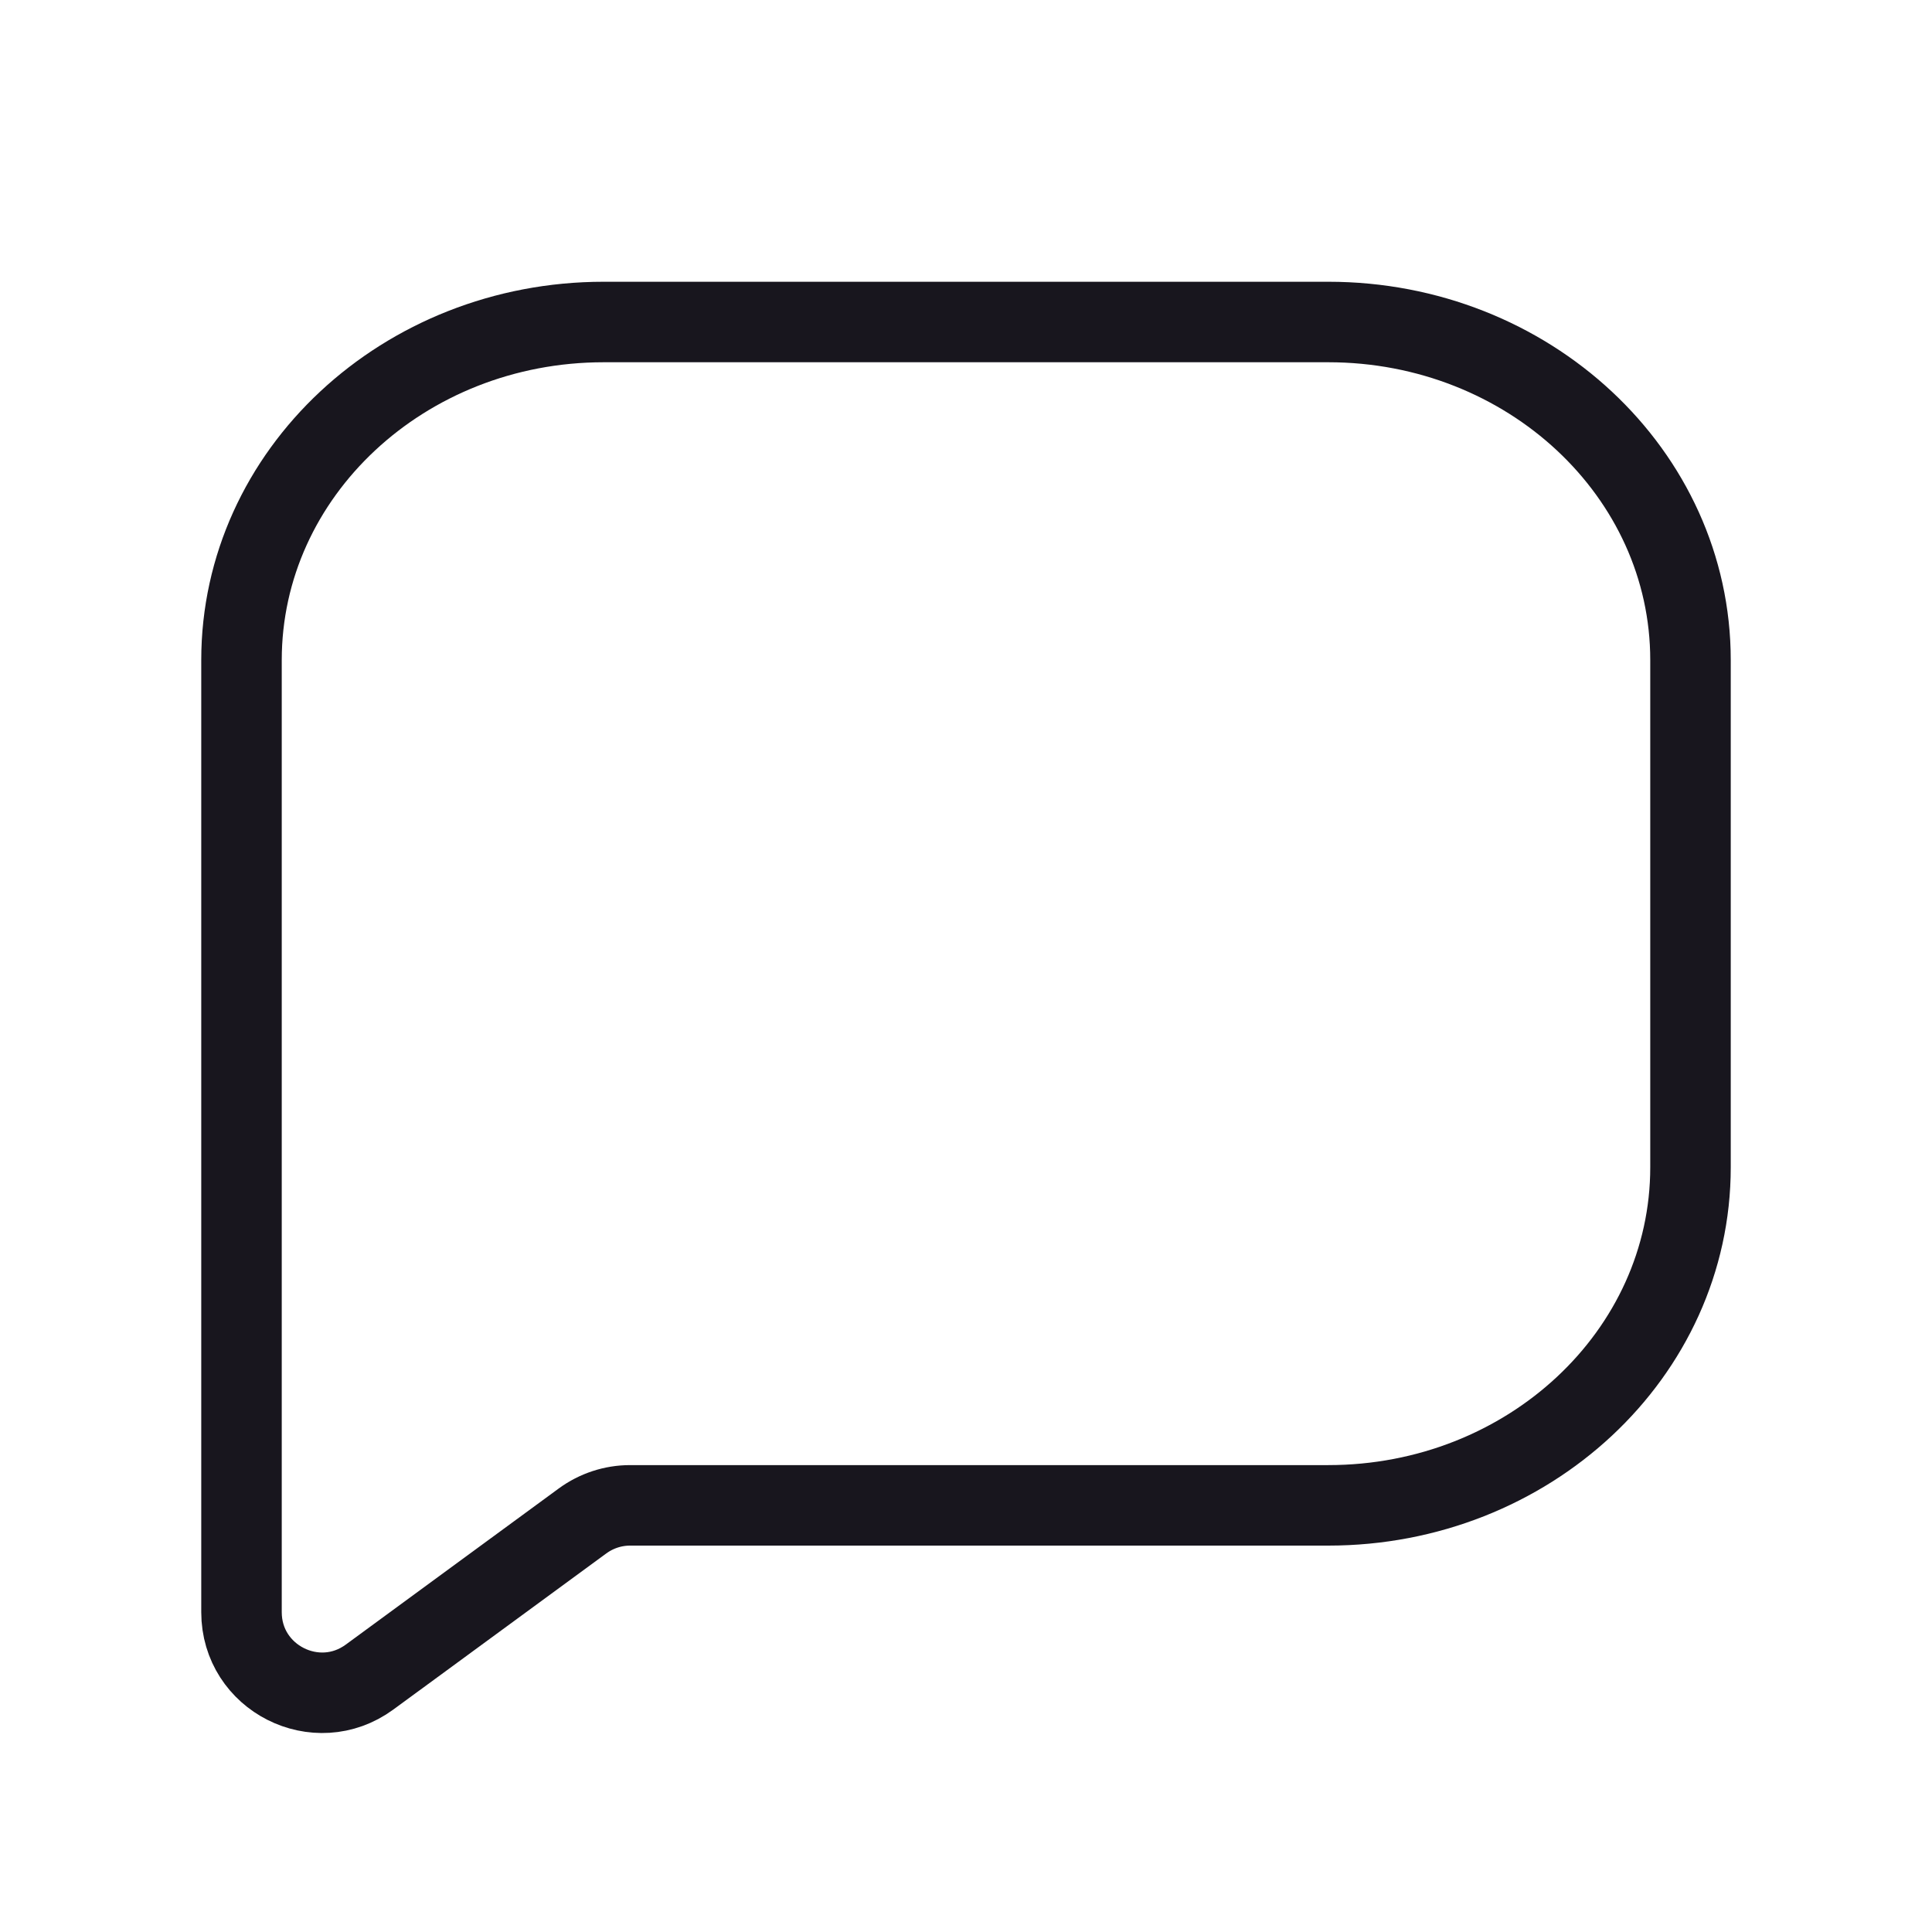
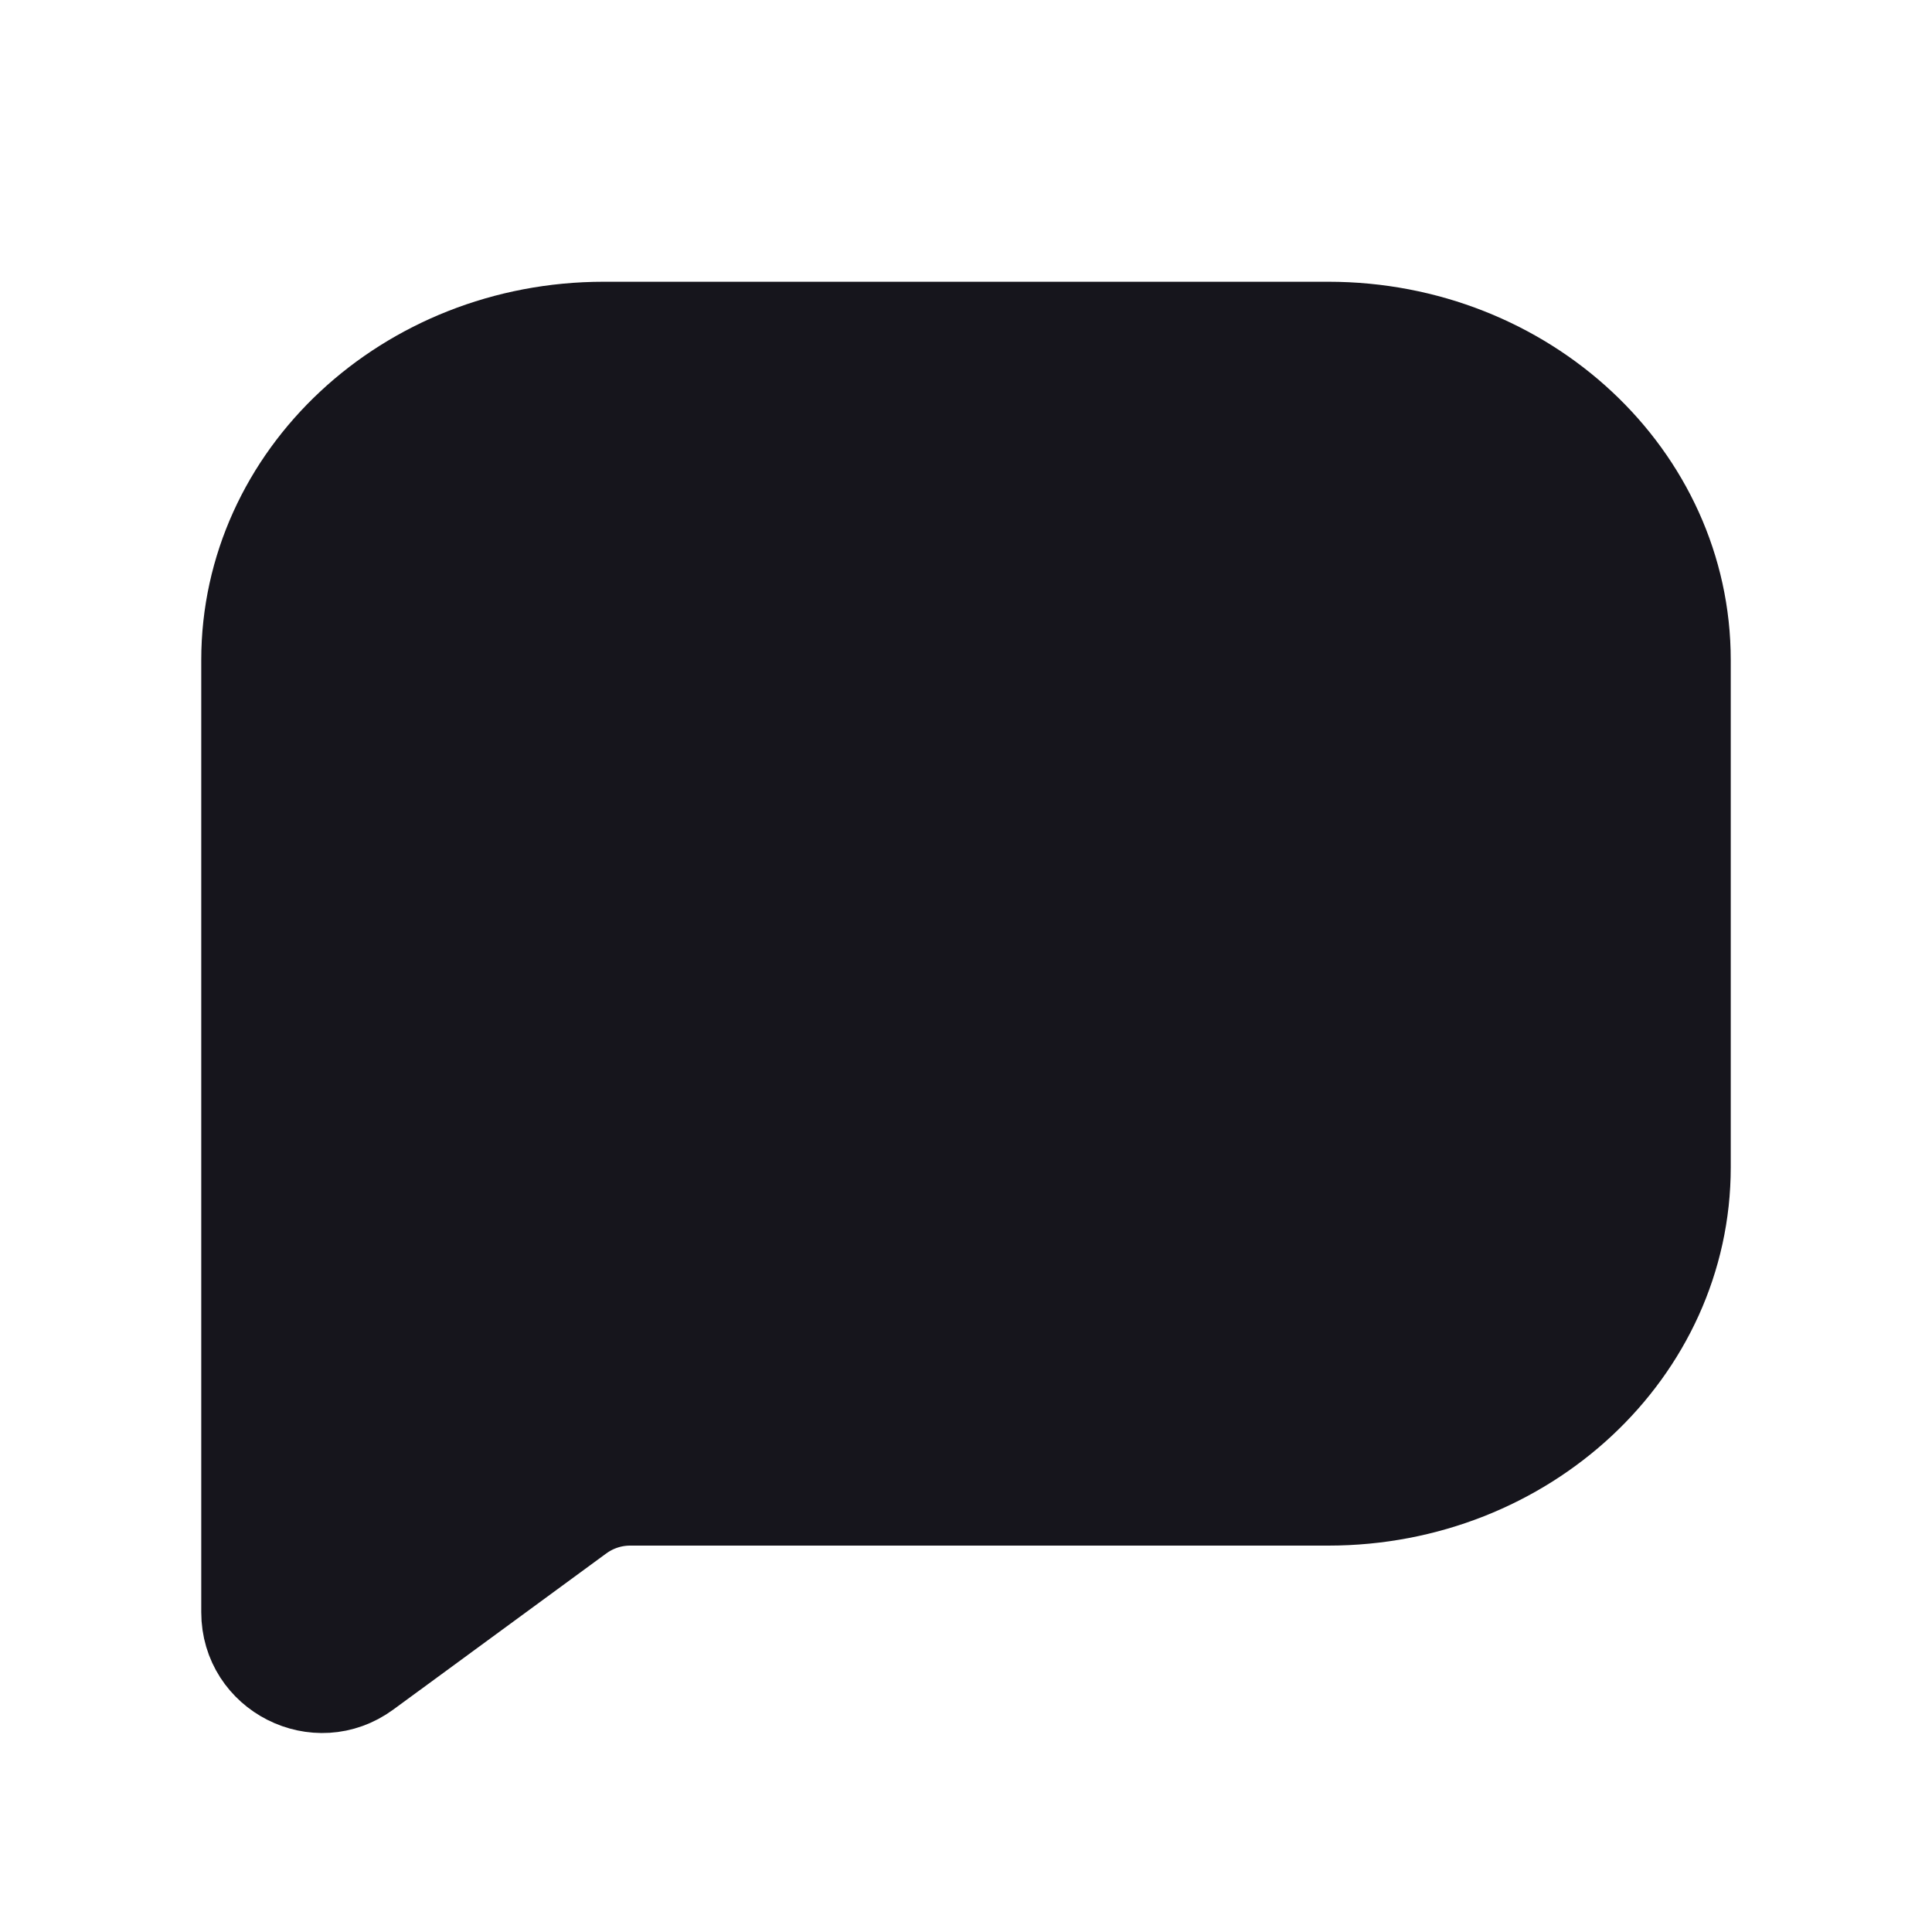
<svg xmlns="http://www.w3.org/2000/svg" width="24" height="24" viewBox="0 0 24 24" fill="none">
-   <path fill-rule="evenodd" clip-rule="evenodd" d="M7.5 4C5.015 4 3 5.88 3 8.2V20.027C3 20.846 3.931 21.317 4.591 20.833L7.236 18.894C7.408 18.768 7.615 18.7 7.827 18.7H16.5C18.985 18.7 21 16.82 21 14.5V8.2C21 5.88 18.985 4 16.5 4H7.5Z" stroke="#18161E" stroke-linejoin="round" />
+   <path fill-rule="evenodd" clip-rule="evenodd" d="M7.5 4C5.015 4 3 5.88 3 8.2V20.027C3 20.846 3.931 21.317 4.591 20.833L7.236 18.894C7.408 18.768 7.615 18.7 7.827 18.7H16.5C18.985 18.7 21 16.82 21 14.5V8.2C21 5.88 18.985 4 16.5 4H7.5Z" fill="#16151C" stroke="#16151C" stroke-linejoin="round" />
</svg>
